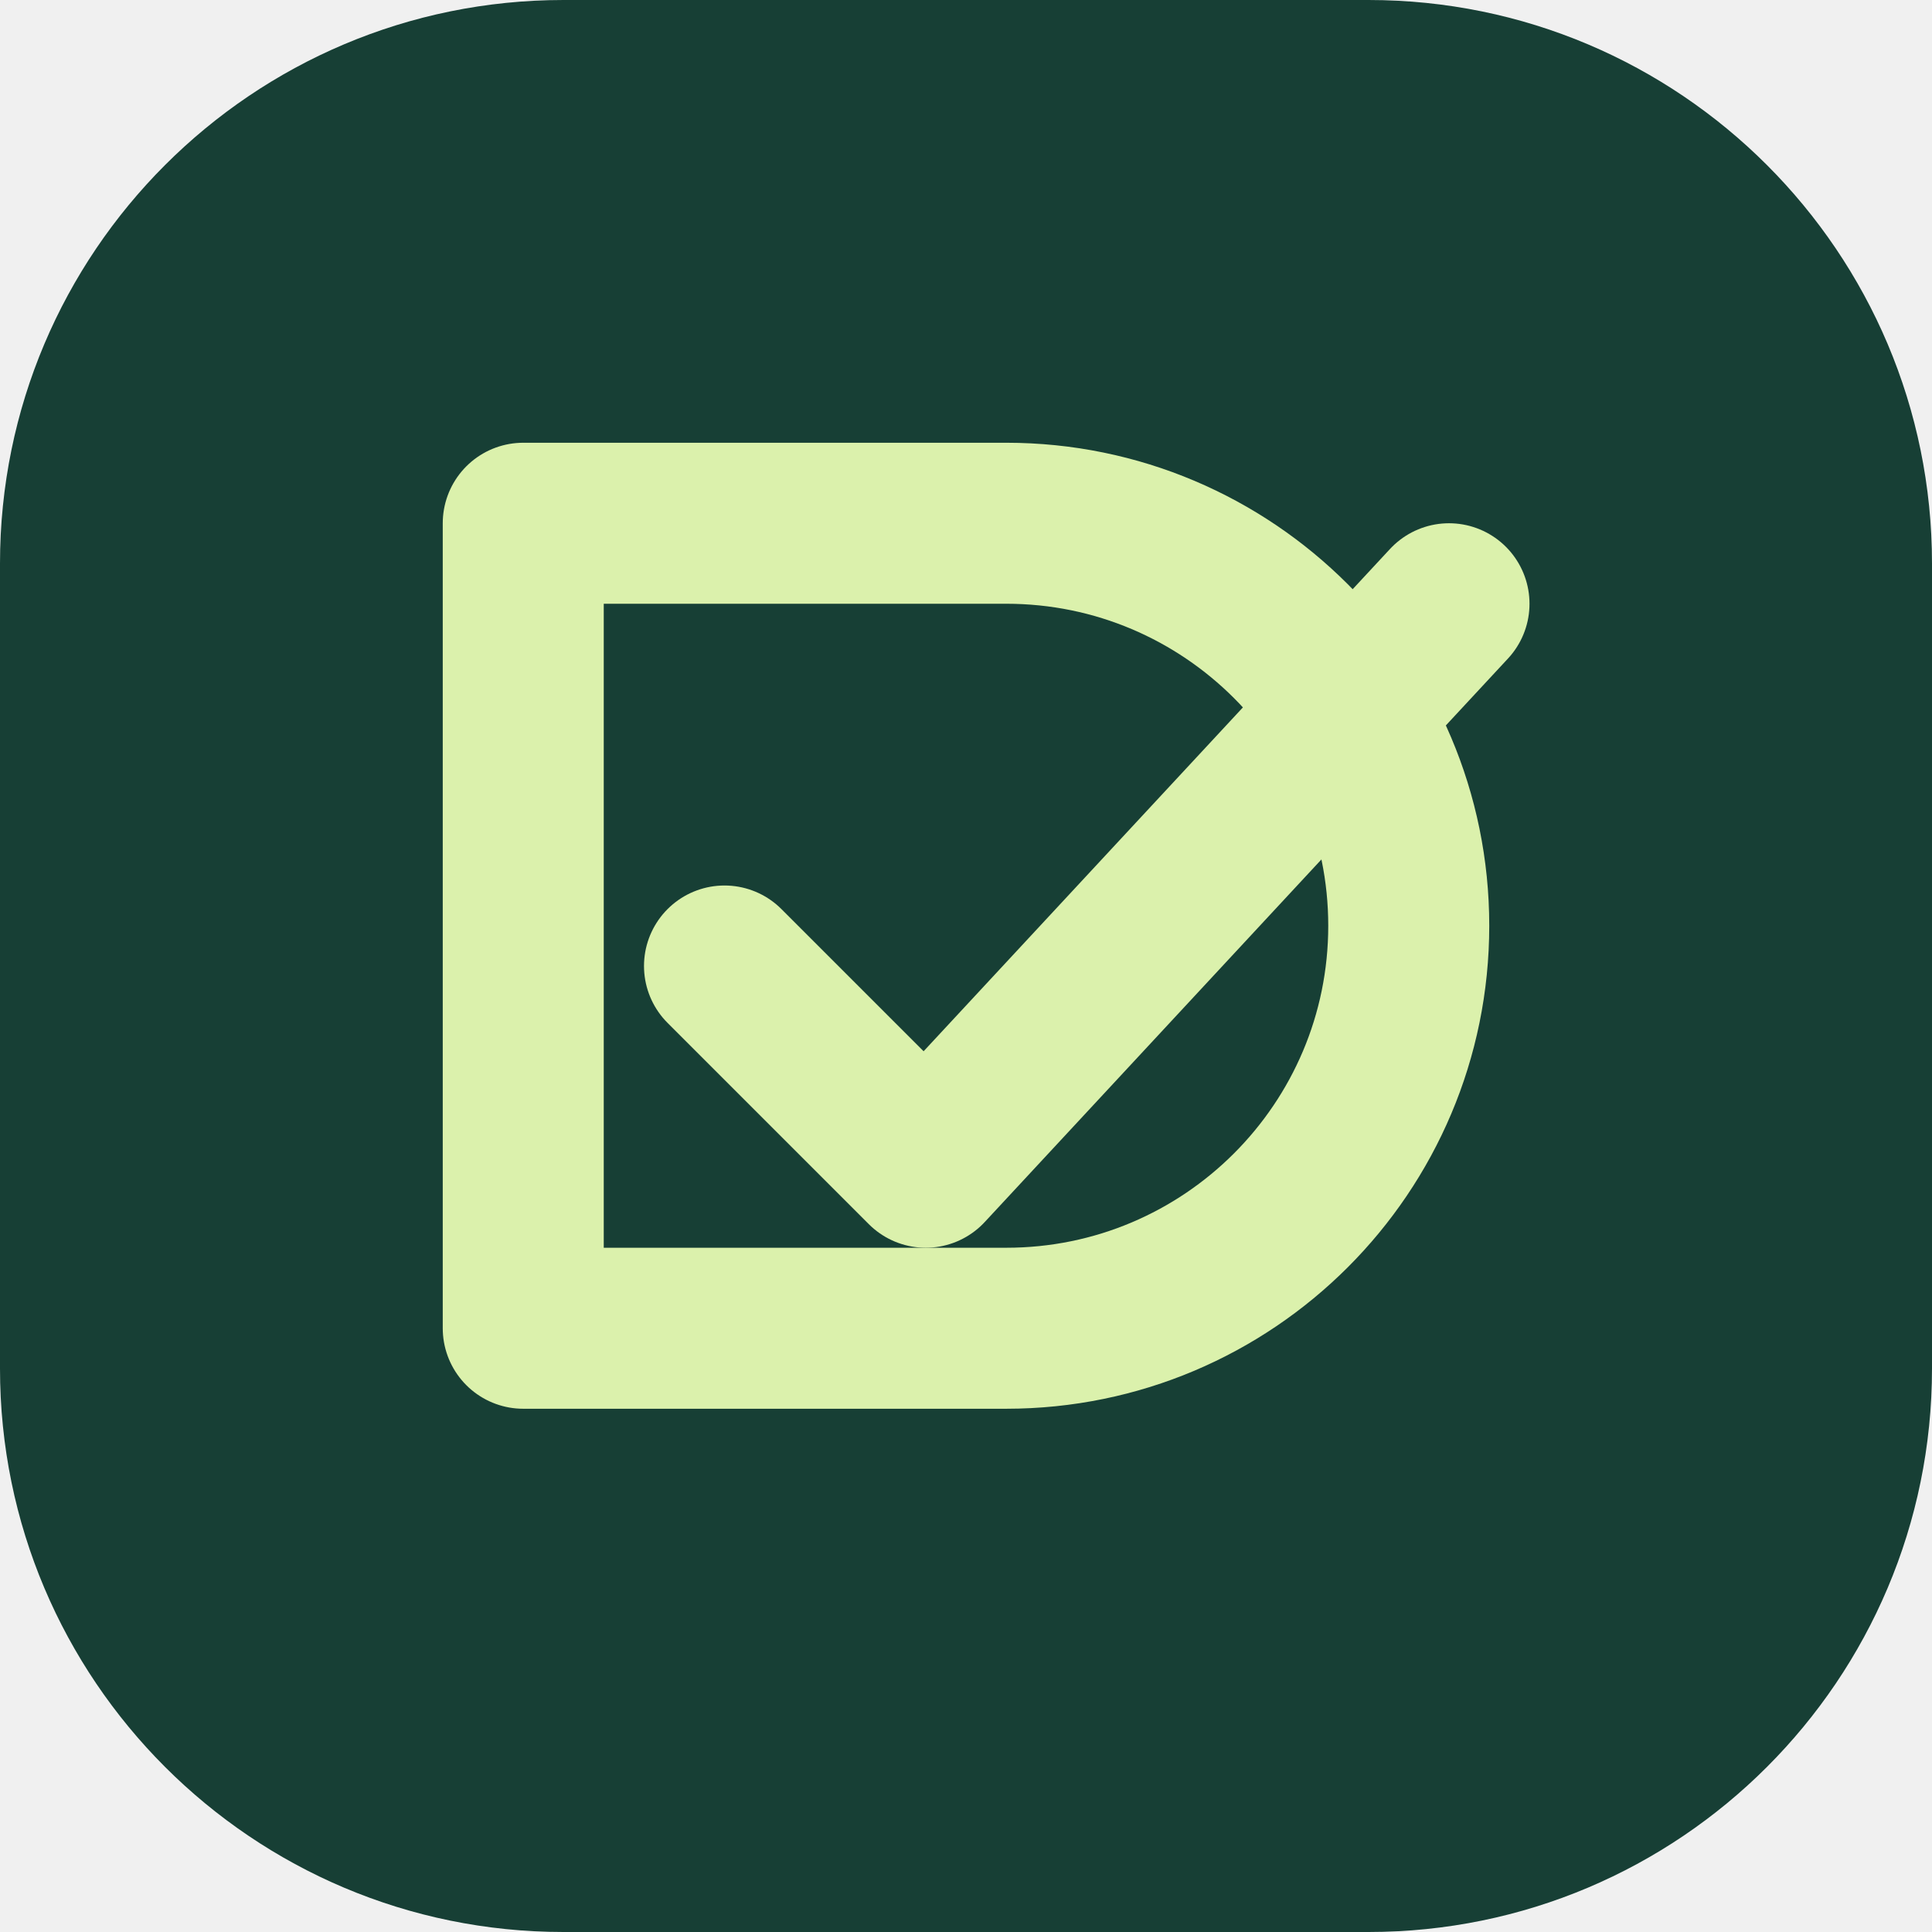
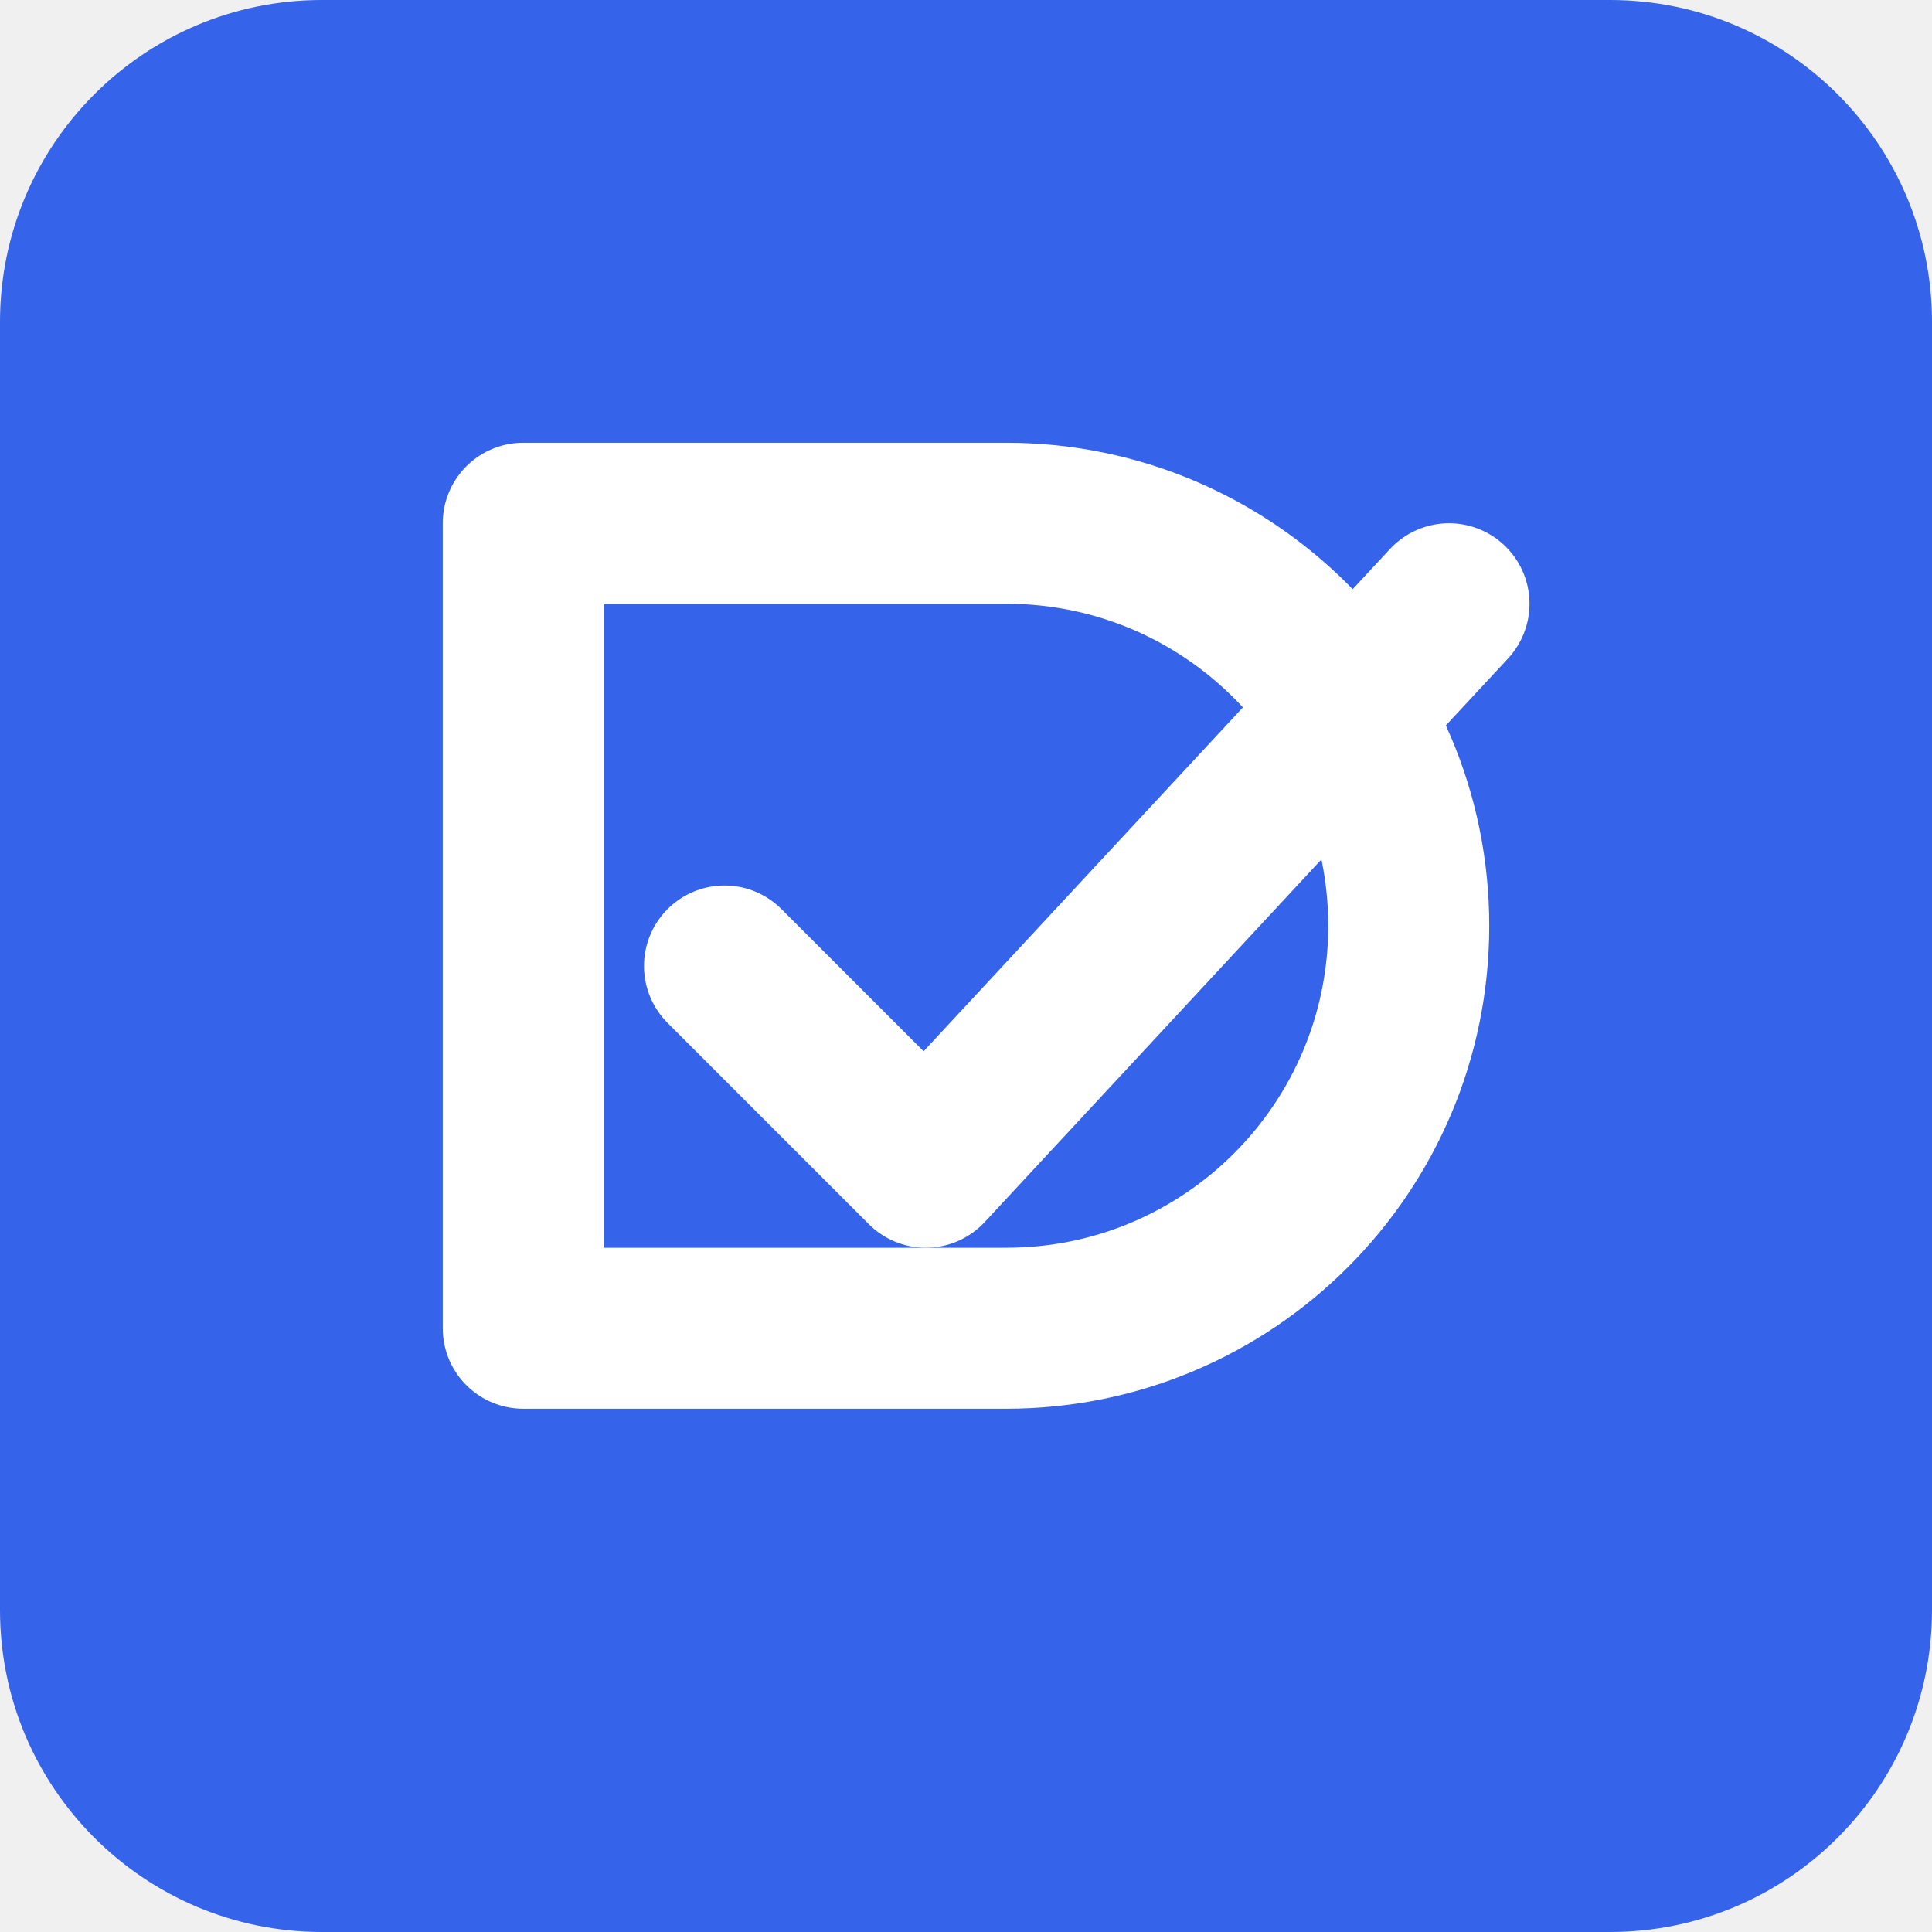
<svg xmlns="http://www.w3.org/2000/svg" viewBox="0 0 48 48">
-   <rect width="48" height="48" rx="14" fill="#173f35" />
-   <g fill="none" stroke="#dbf1ac" stroke-width="4" stroke-linejoin="round" stroke-linecap="round">
+   <rect width="48" height="48" rx="8" fill="#3563e9" />
+   <g fill="none" stroke="#ffffff" stroke-width="4" stroke-linejoin="round" stroke-linecap="round">
    <path d="M13 13h12a10 10 0 010 20H13z" />
    <path d="m18 24 5 5 13-14" />
  </g>
</svg>
